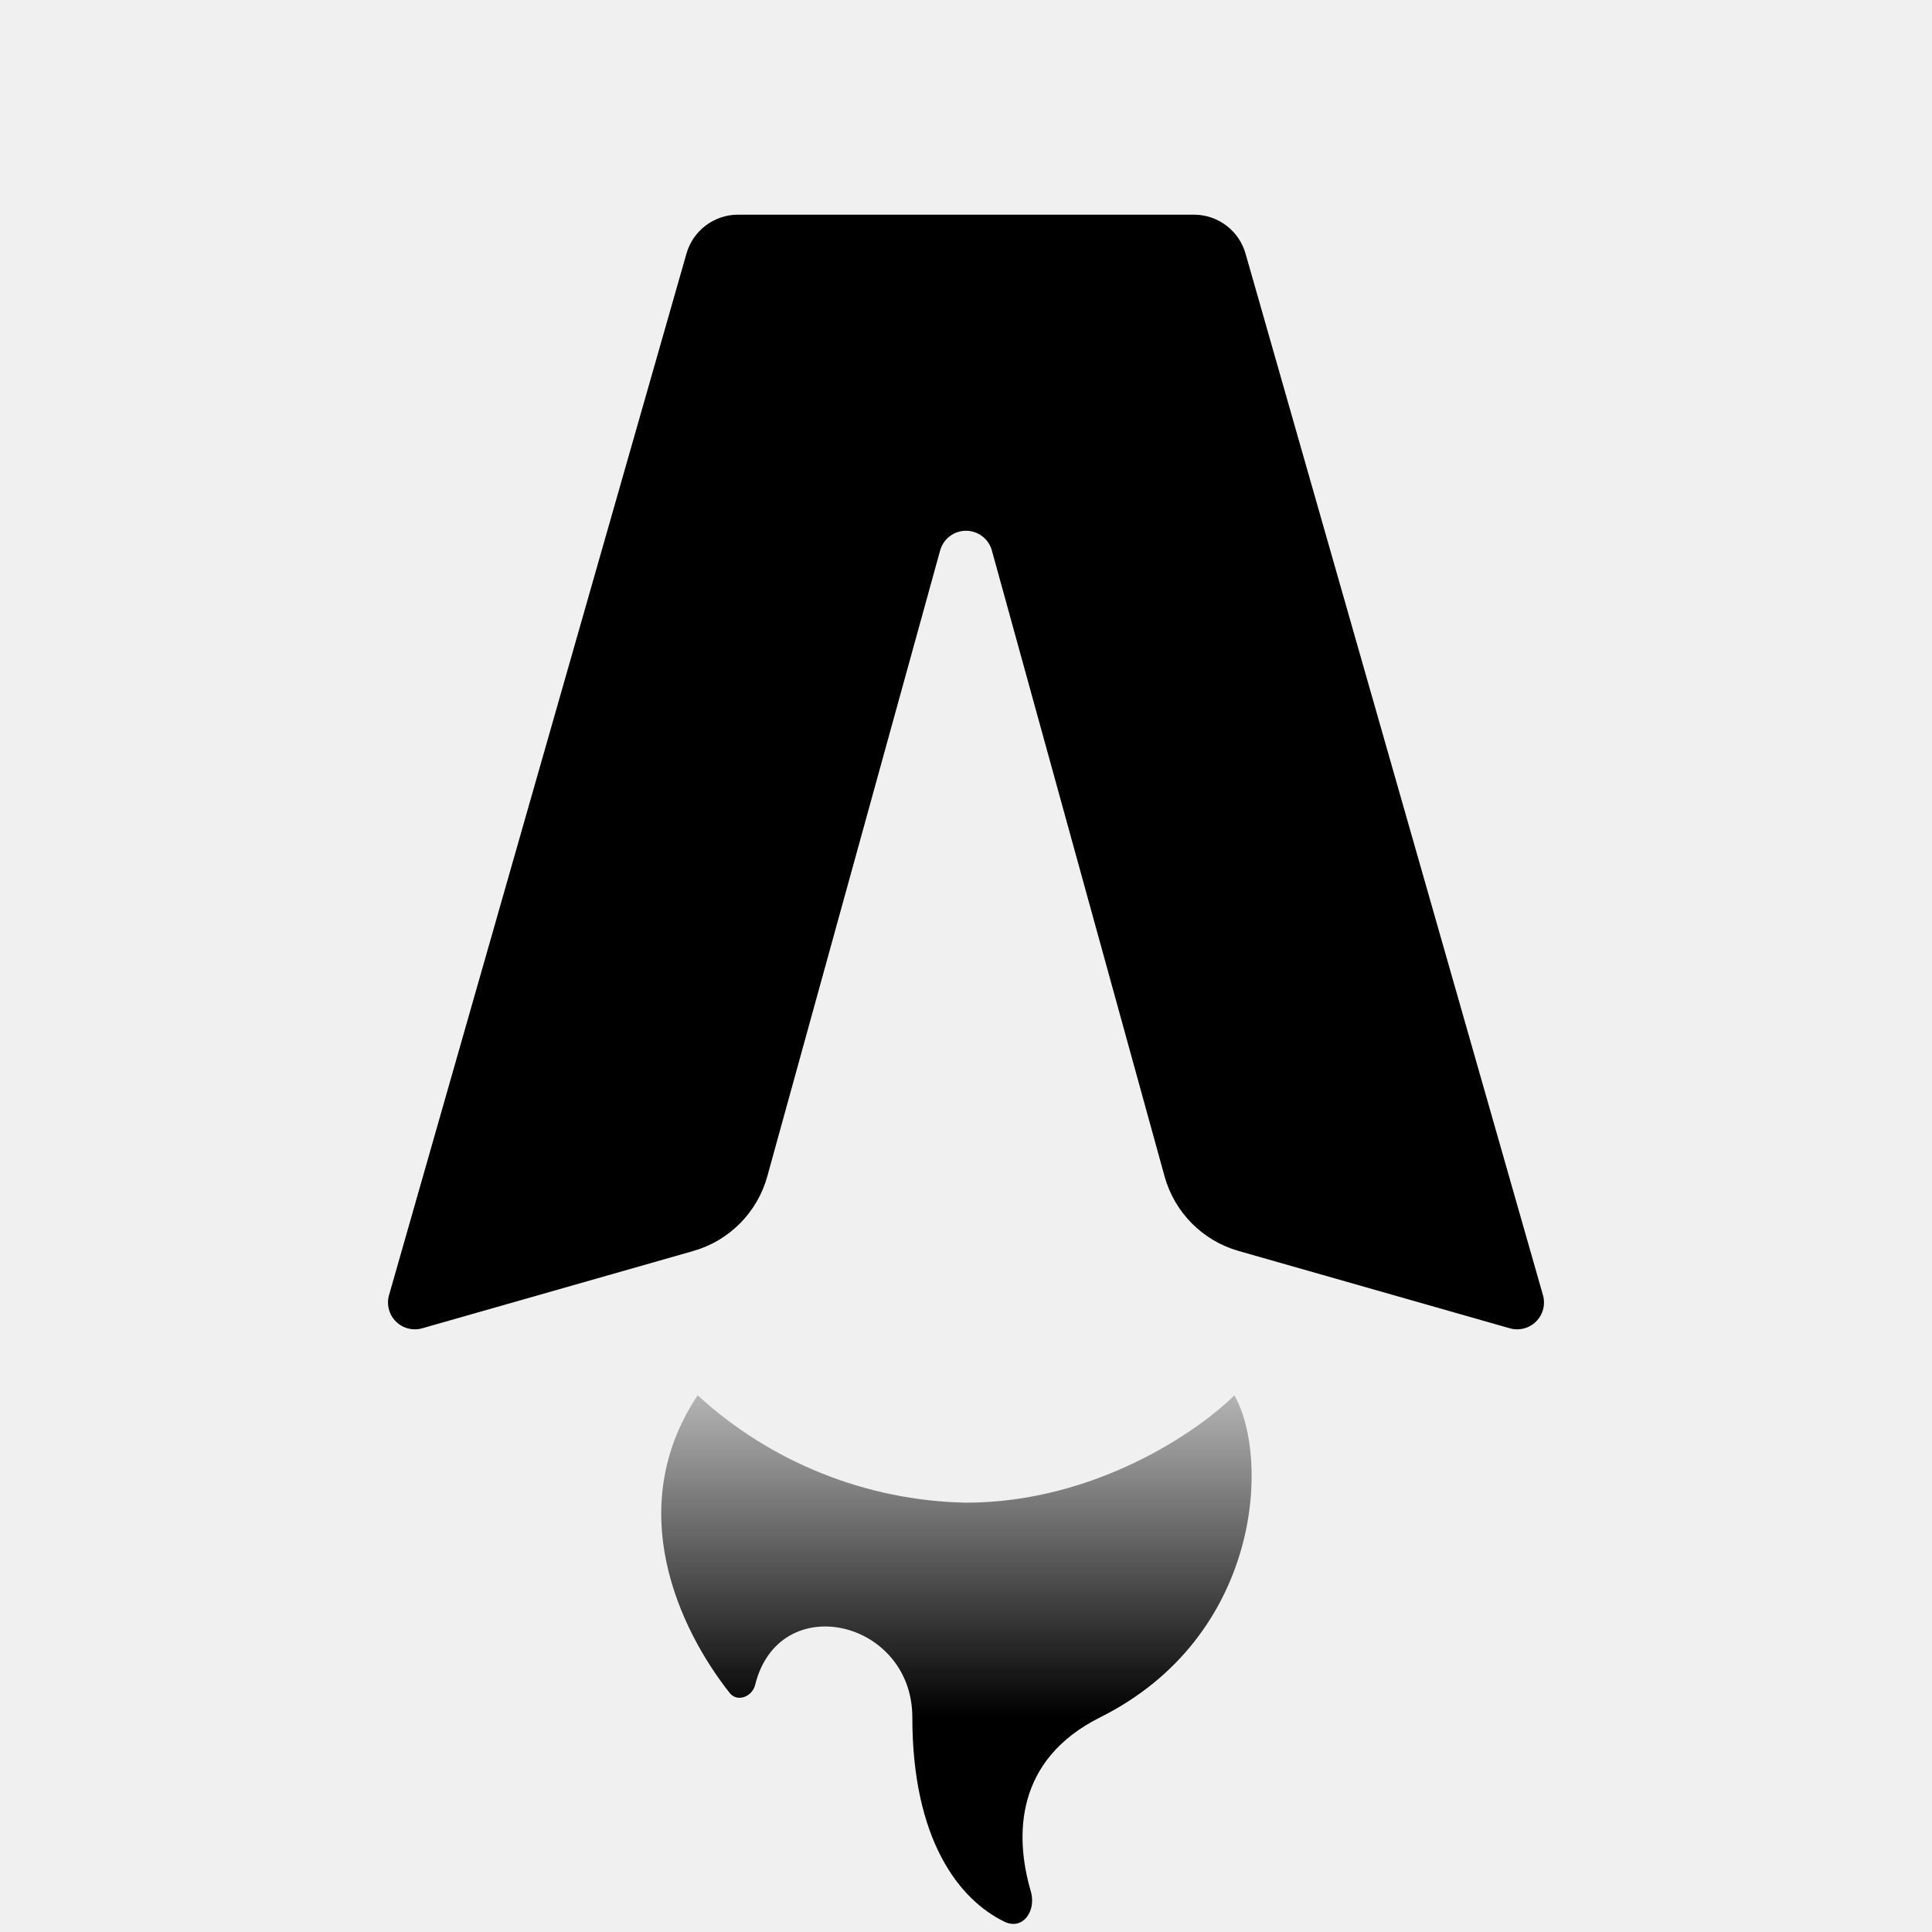
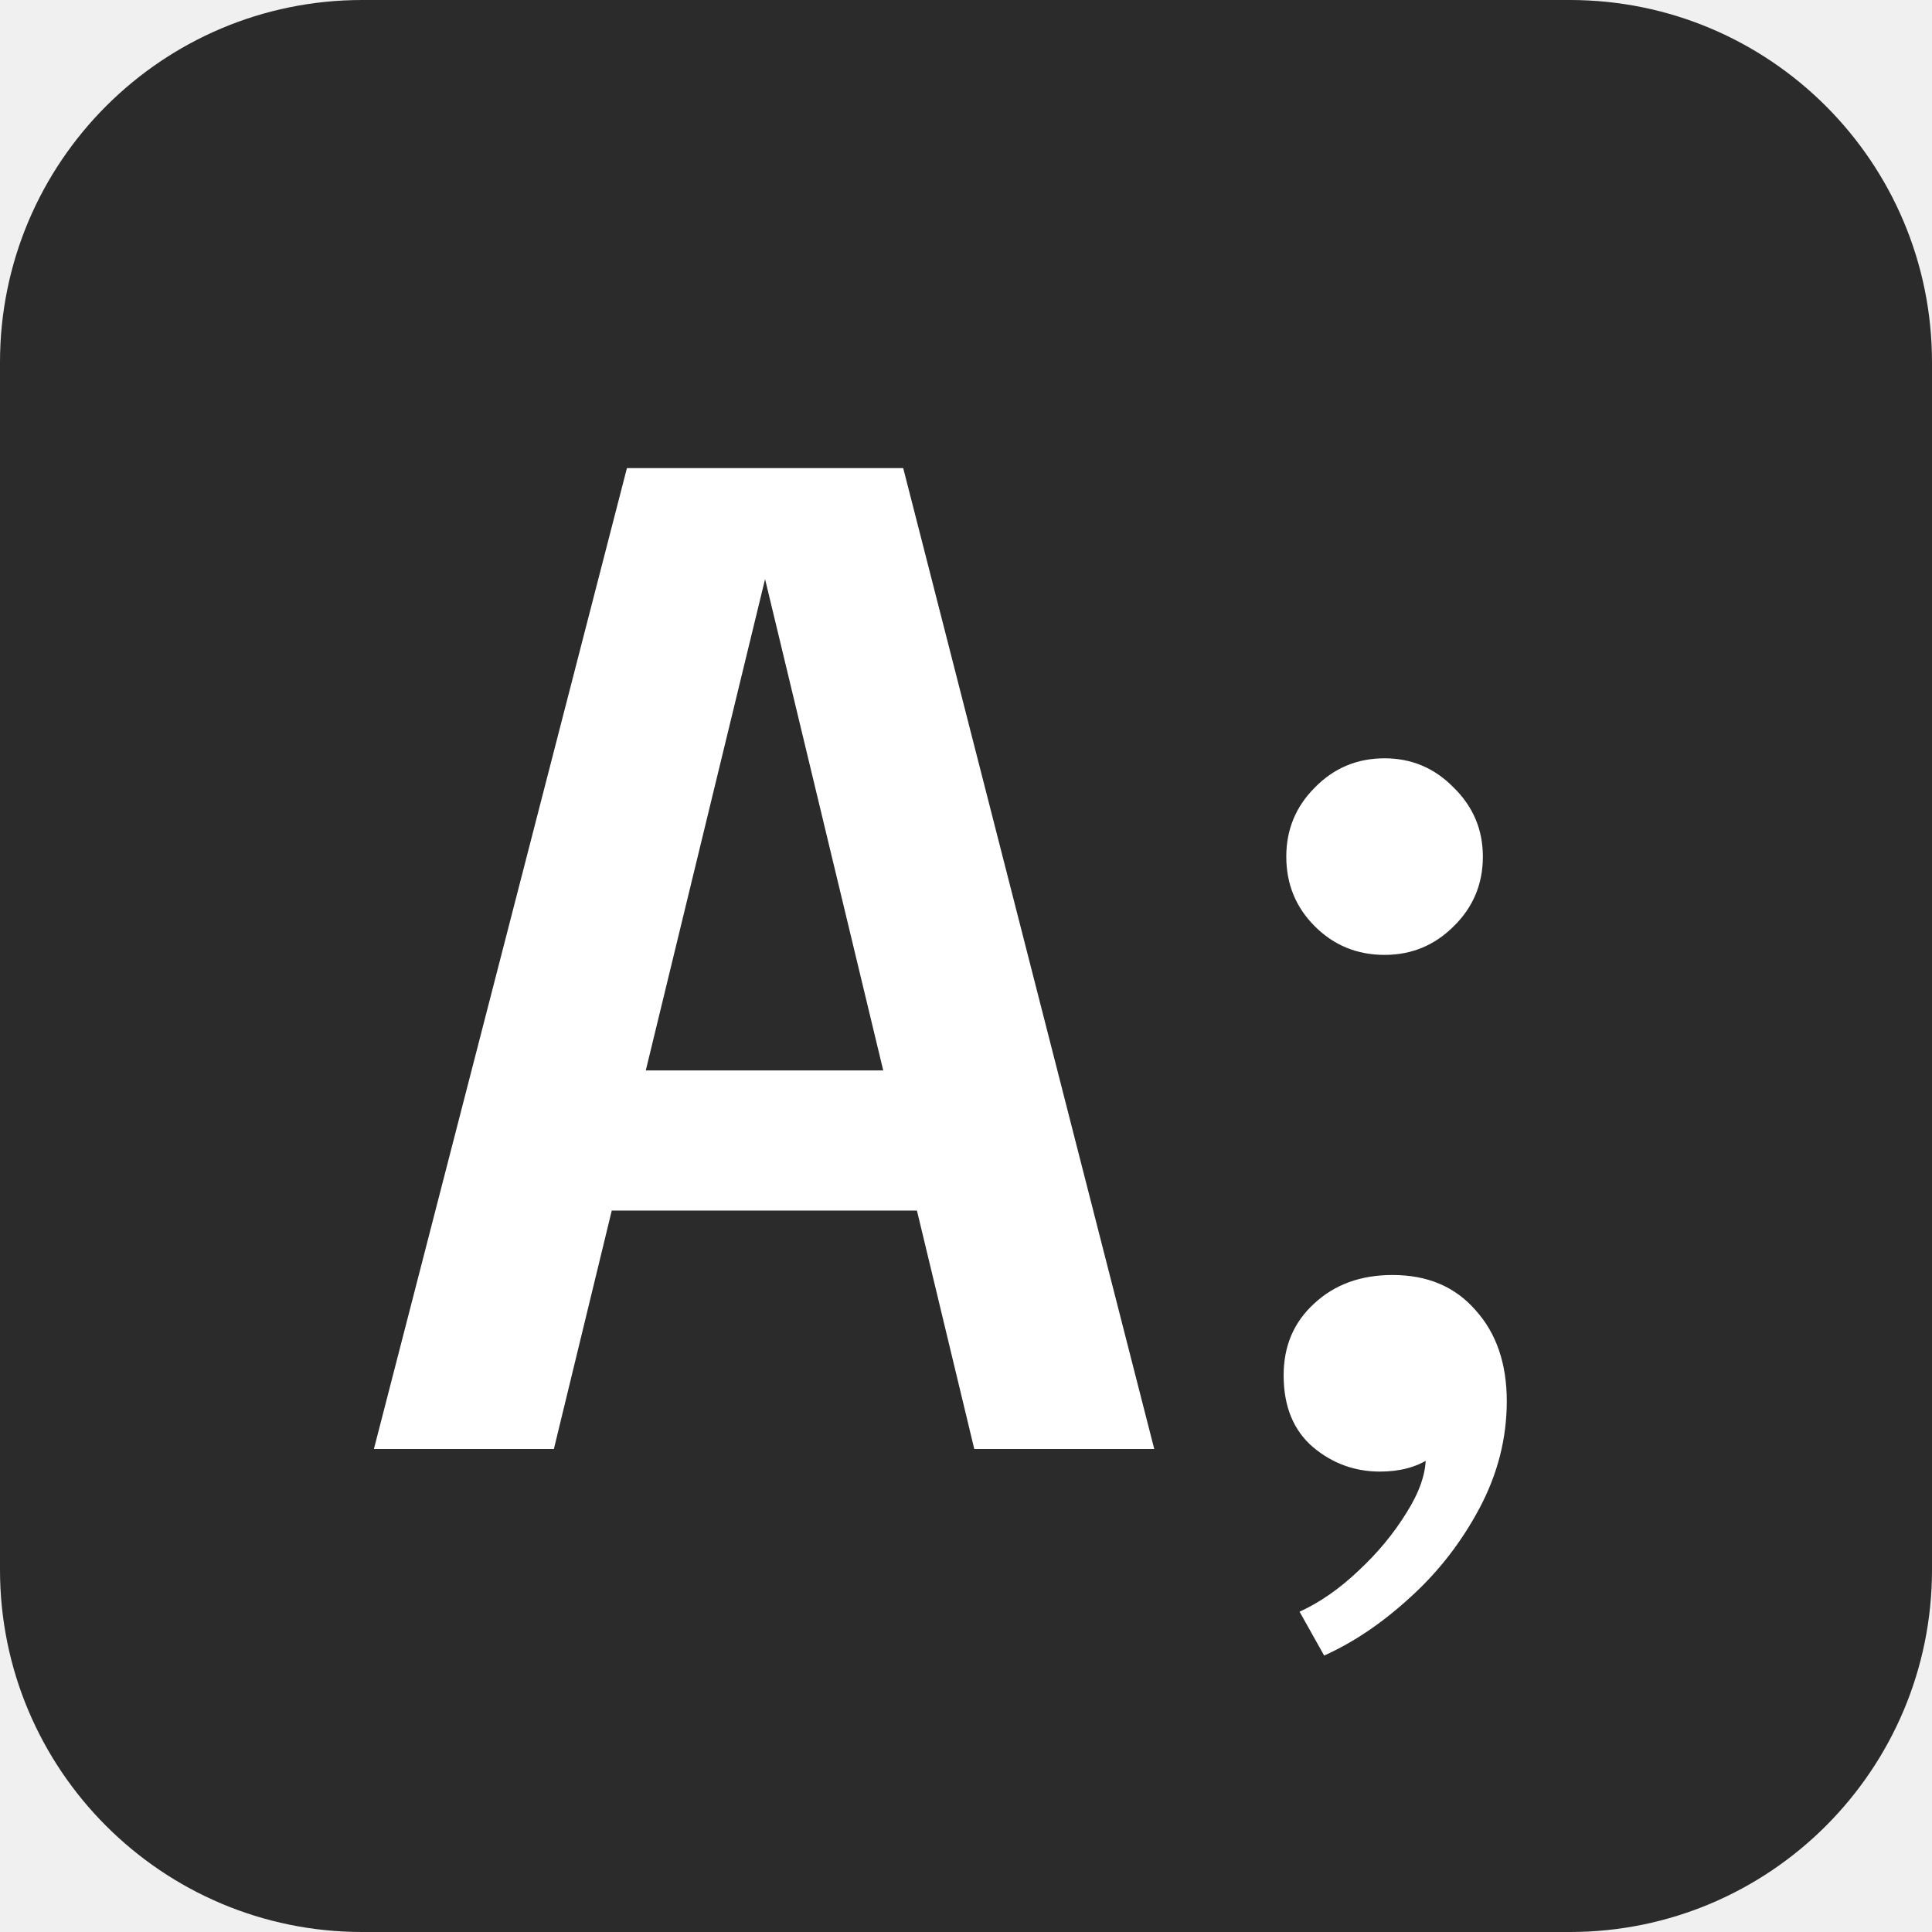
- <svg xmlns="http://www.w3.org/2000/svg" fill="none" viewBox="0 0 36 36">
-   <path fill="#000" d="M22.25 4h-8.5a1 1 0 0 0-.96.73l-5.54 19.4a.5.5 0 0 0 .62.62l5.05-1.44a2 2 0 0 0 1.38-1.4l3.22-11.66a.5.5 0 0 1 .96 0l3.22 11.67a2 2 0 0 0 1.38 1.39l5.05 1.44a.5.5 0 0 0 .62-.62l-5.54-19.4a1 1 0 0 0-.96-.73Z" />
-   <path fill="url(#gradient)" d="M18 28a7.63 7.63 0 0 1-5-2c-1.4 2.1-.35 4.35.6 5.55.14.17.41.07.47-.15.44-1.8 2.93-1.22 2.93.6 0 2.28.87 3.4 1.72 3.81.34.16.59-.2.49-.56-.31-1.05-.29-2.46 1.29-3.25 3-1.5 3.17-4.83 2.5-6-.67.67-2.6 2-5 2Z" />
-   <defs>
-     <linearGradient id="gradient" x1="16" x2="16" y1="32" y2="24" gradientUnits="userSpaceOnUse">
-       <stop stop-color="#000" />
-       <stop offset="1" stop-color="#000" stop-opacity="0" />
-     </linearGradient>
-   </defs>
-   <style>
-     @media (prefers-color-scheme:dark){:root{filter:invert(100%)}}
-   </style>
+ <svg xmlns="http://www.w3.org/2000/svg" width="32" height="32" viewBox="0 0 32 32" fill="none">
+   <rect width="32" height="32" rx="6" fill="#2B2B2B" />
+   <path d="M6.193 24L10.384 7.753H14.96L19.118 24H16.137L12.661 9.546H12.683L9.174 24H6.193ZM8.899 20.051V17.73H16.445V20.051H8.899ZM21.932 27.421L21.525 26.695C21.862 26.541 22.188 26.314 22.504 26.013C22.819 25.72 23.083 25.401 23.296 25.056C23.508 24.719 23.615 24.414 23.615 24.143C23.615 24.048 23.6 23.952 23.571 23.857C23.541 23.762 23.505 23.677 23.461 23.604H24.154C24.066 23.824 23.908 24.007 23.681 24.154C23.461 24.301 23.186 24.374 22.856 24.374C22.438 24.374 22.067 24.238 21.745 23.967C21.422 23.688 21.261 23.292 21.261 22.779C21.261 22.295 21.429 21.899 21.767 21.591C22.104 21.276 22.537 21.118 23.065 21.118C23.644 21.118 24.102 21.312 24.44 21.701C24.784 22.082 24.957 22.585 24.957 23.208C24.957 23.824 24.806 24.414 24.506 24.979C24.205 25.544 23.824 26.035 23.362 26.453C22.9 26.878 22.423 27.201 21.932 27.421ZM22.933 15.816C22.478 15.816 22.093 15.658 21.778 15.343C21.462 15.028 21.305 14.643 21.305 14.188C21.305 13.741 21.462 13.359 21.778 13.044C22.093 12.721 22.478 12.56 22.933 12.56C23.38 12.56 23.761 12.721 24.077 13.044C24.399 13.359 24.561 13.741 24.561 14.188C24.561 14.643 24.399 15.028 24.077 15.343C23.761 15.658 23.38 15.816 22.933 15.816Z" fill="white" />
</svg>
